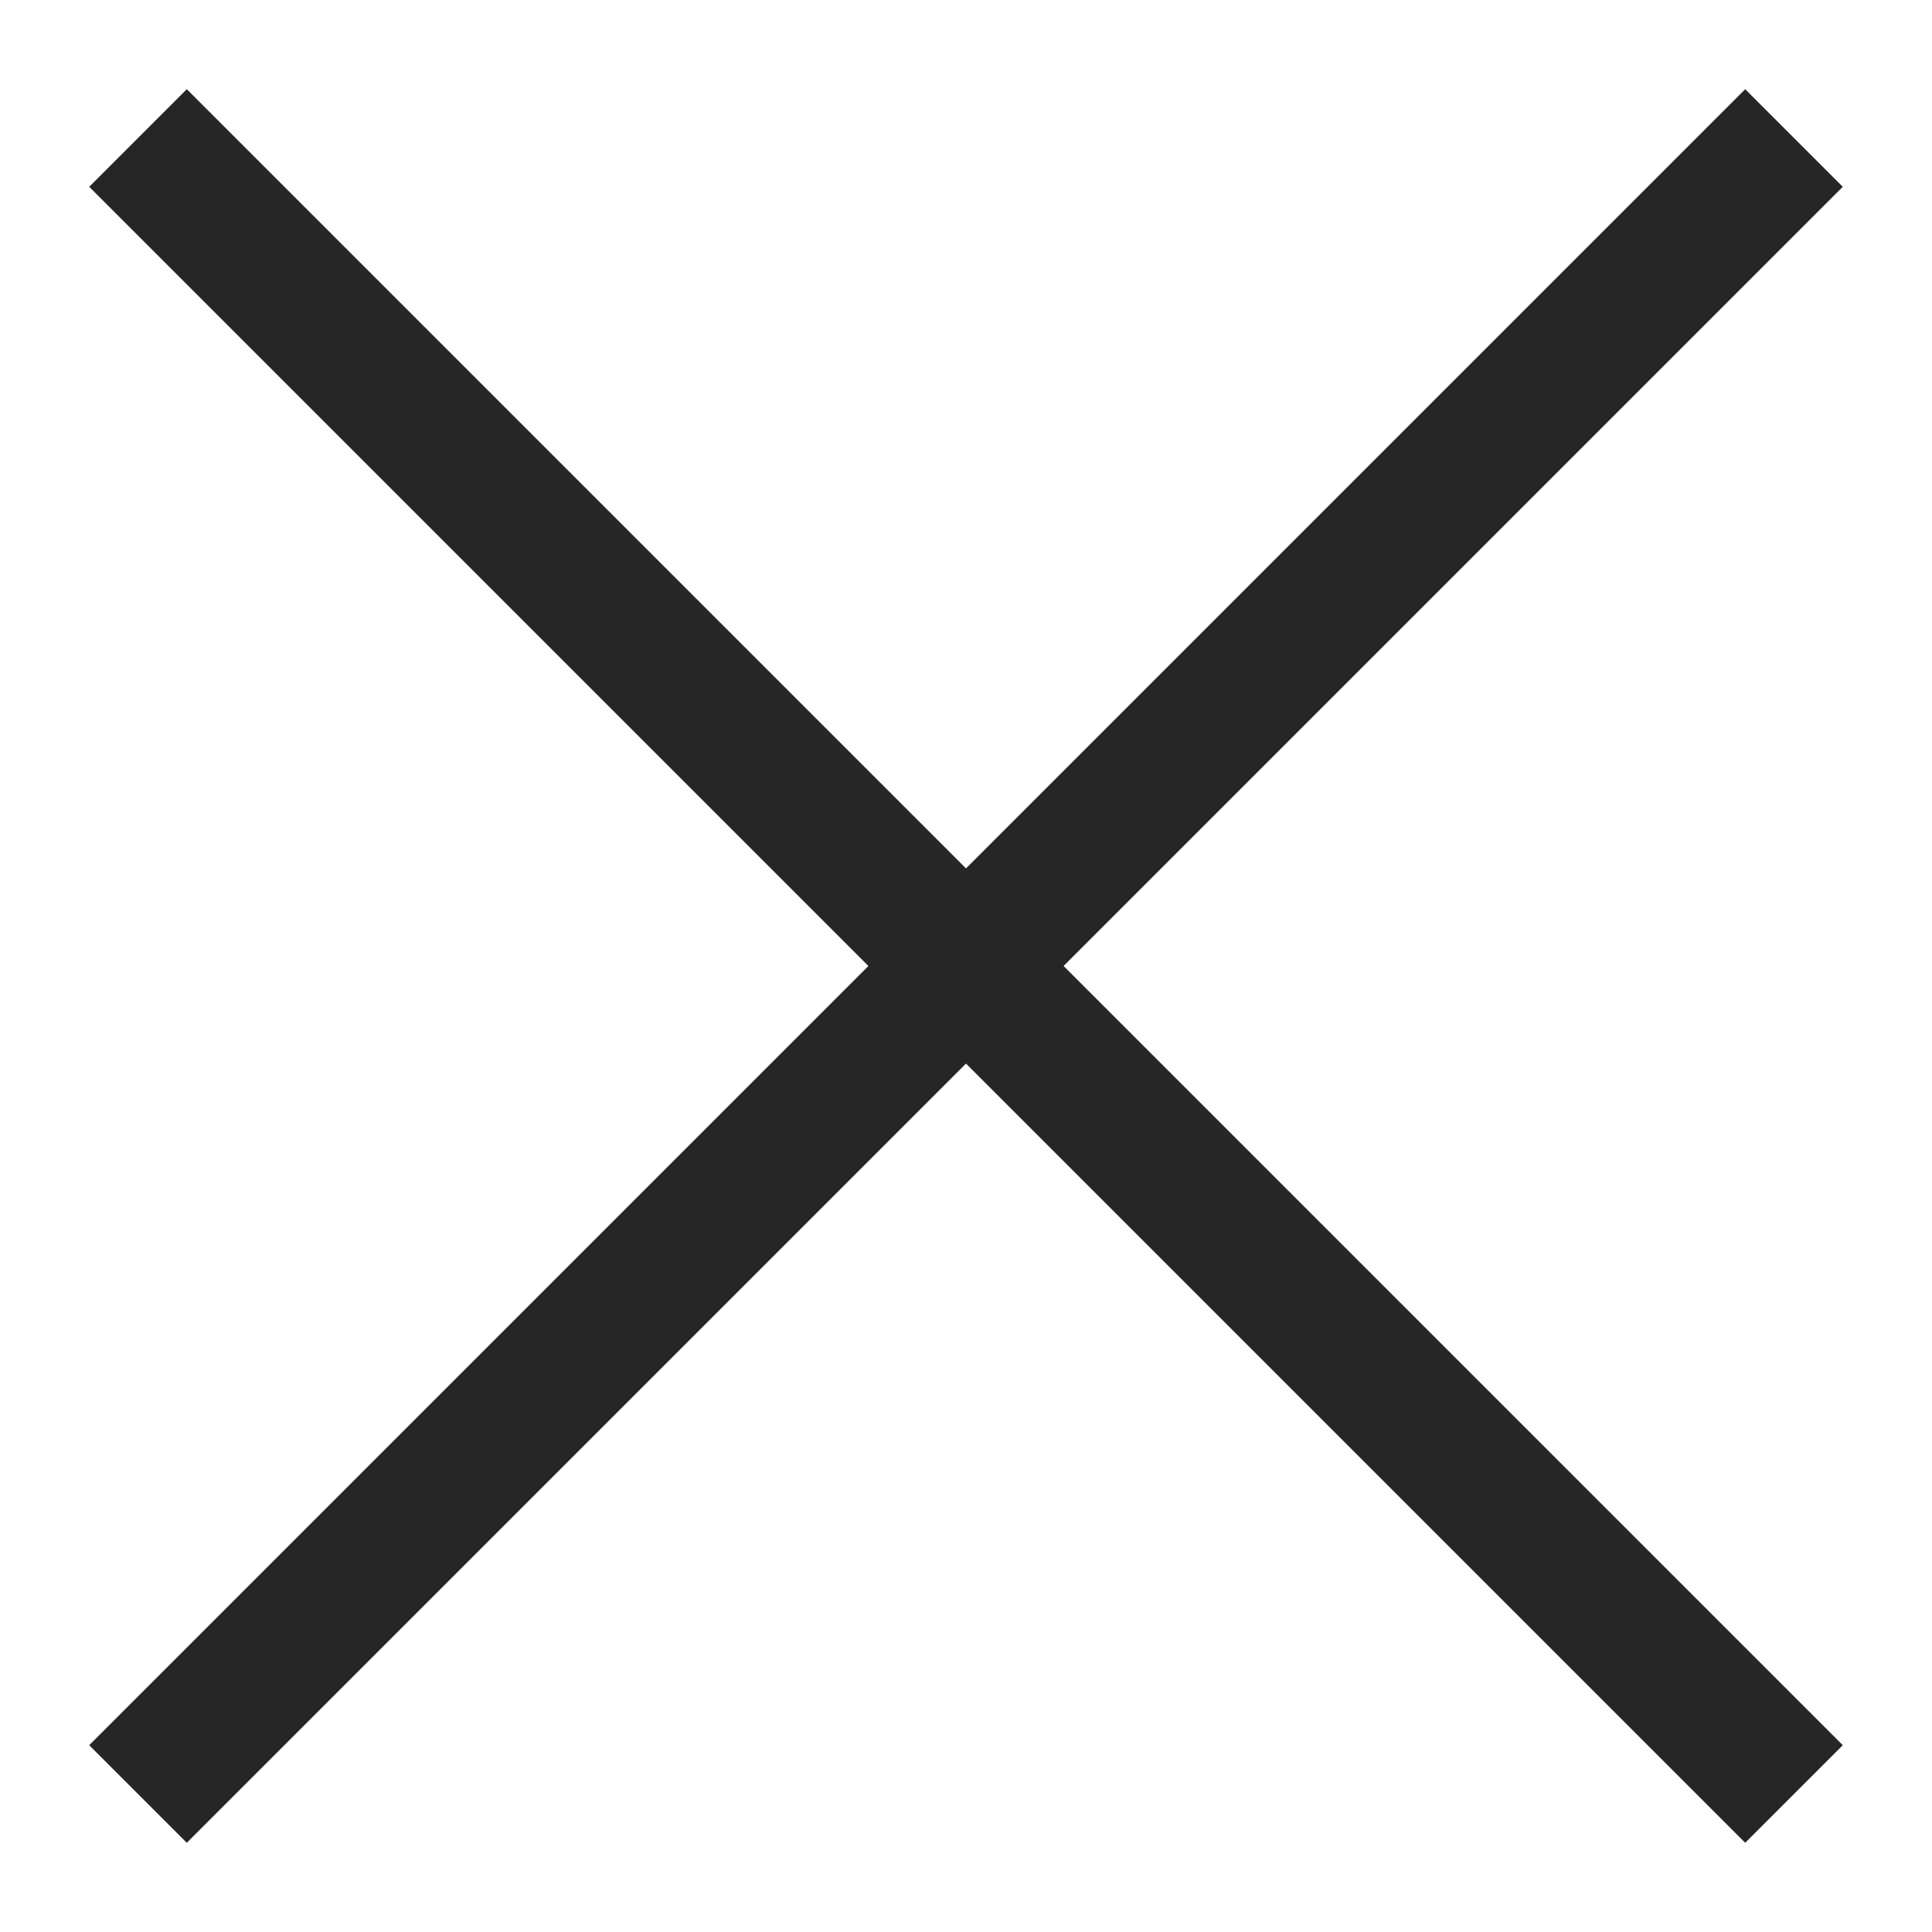
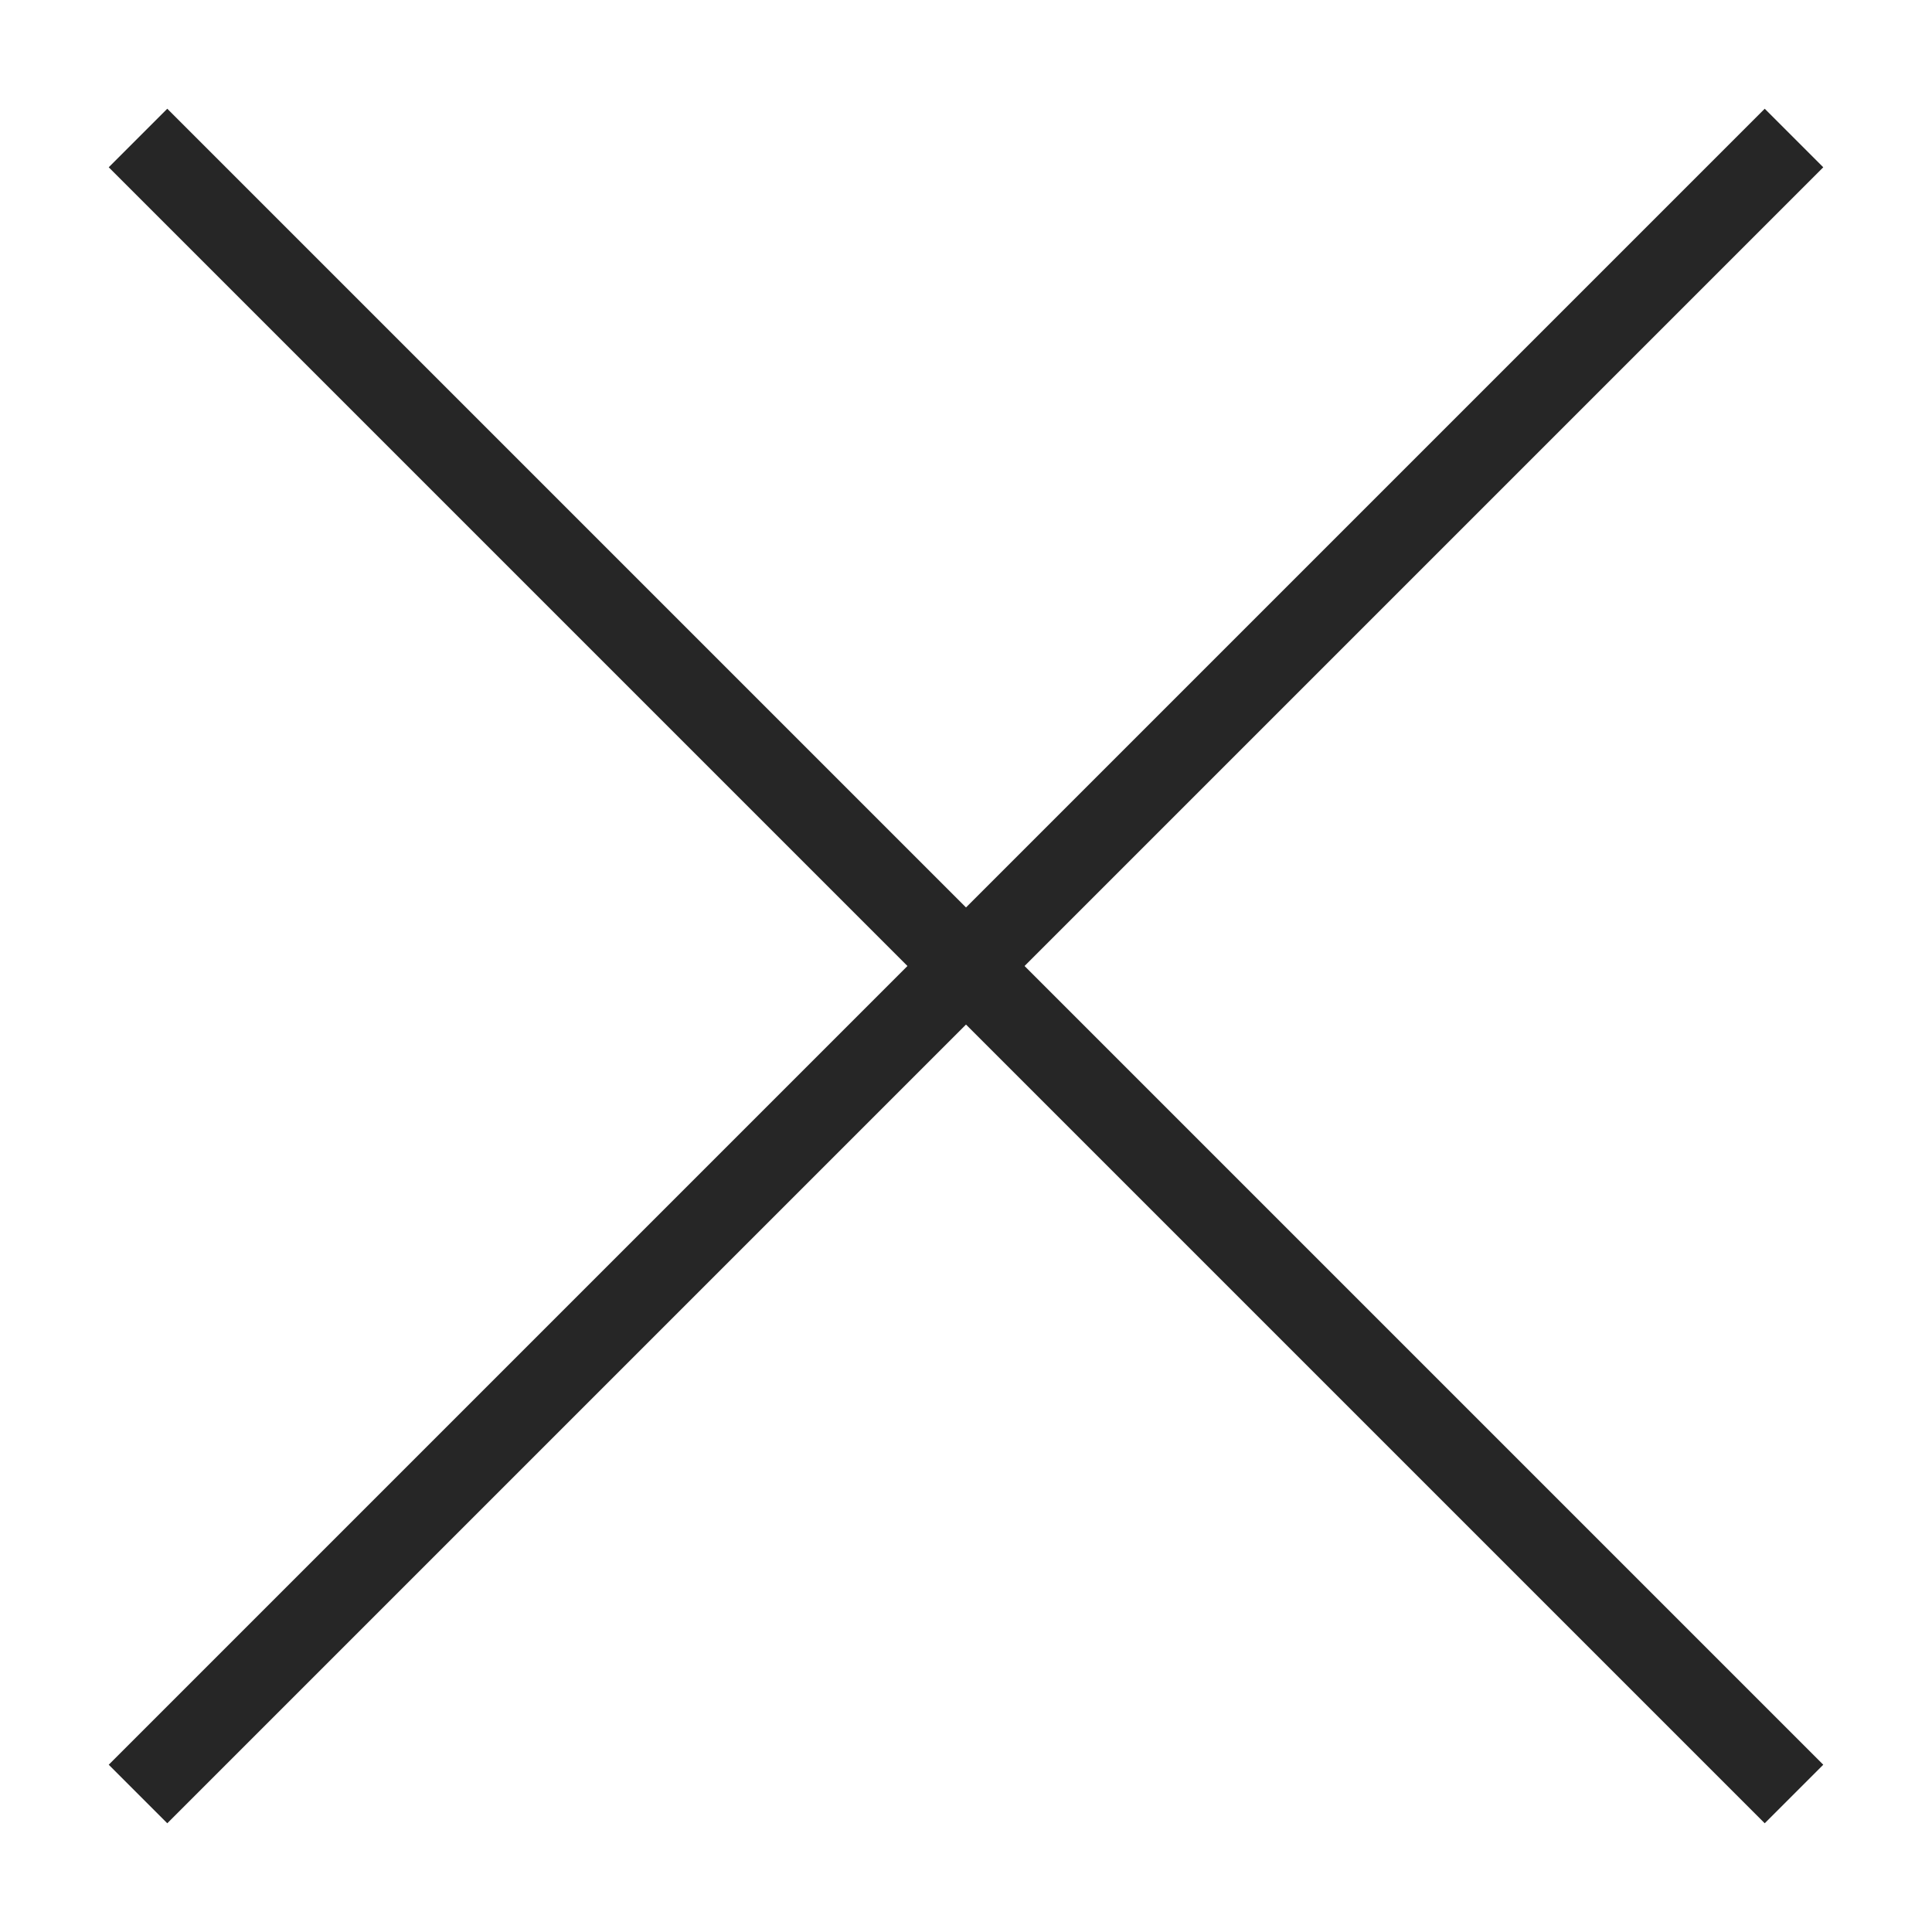
<svg xmlns="http://www.w3.org/2000/svg" width="28" height="28" viewBox="0 0 28 28" fill="none">
-   <path d="M2 2L26 26" stroke="#262626" stroke-width="2" />
-   <path d="M26 2L2 26" stroke="#262626" stroke-width="2" />
+   <path d="M2 2L26 26" stroke="#262626" stroke-width="1.2" />
+   <path d="M26 2L2 26" stroke="#262626" stroke-width="1.2" />
</svg>
